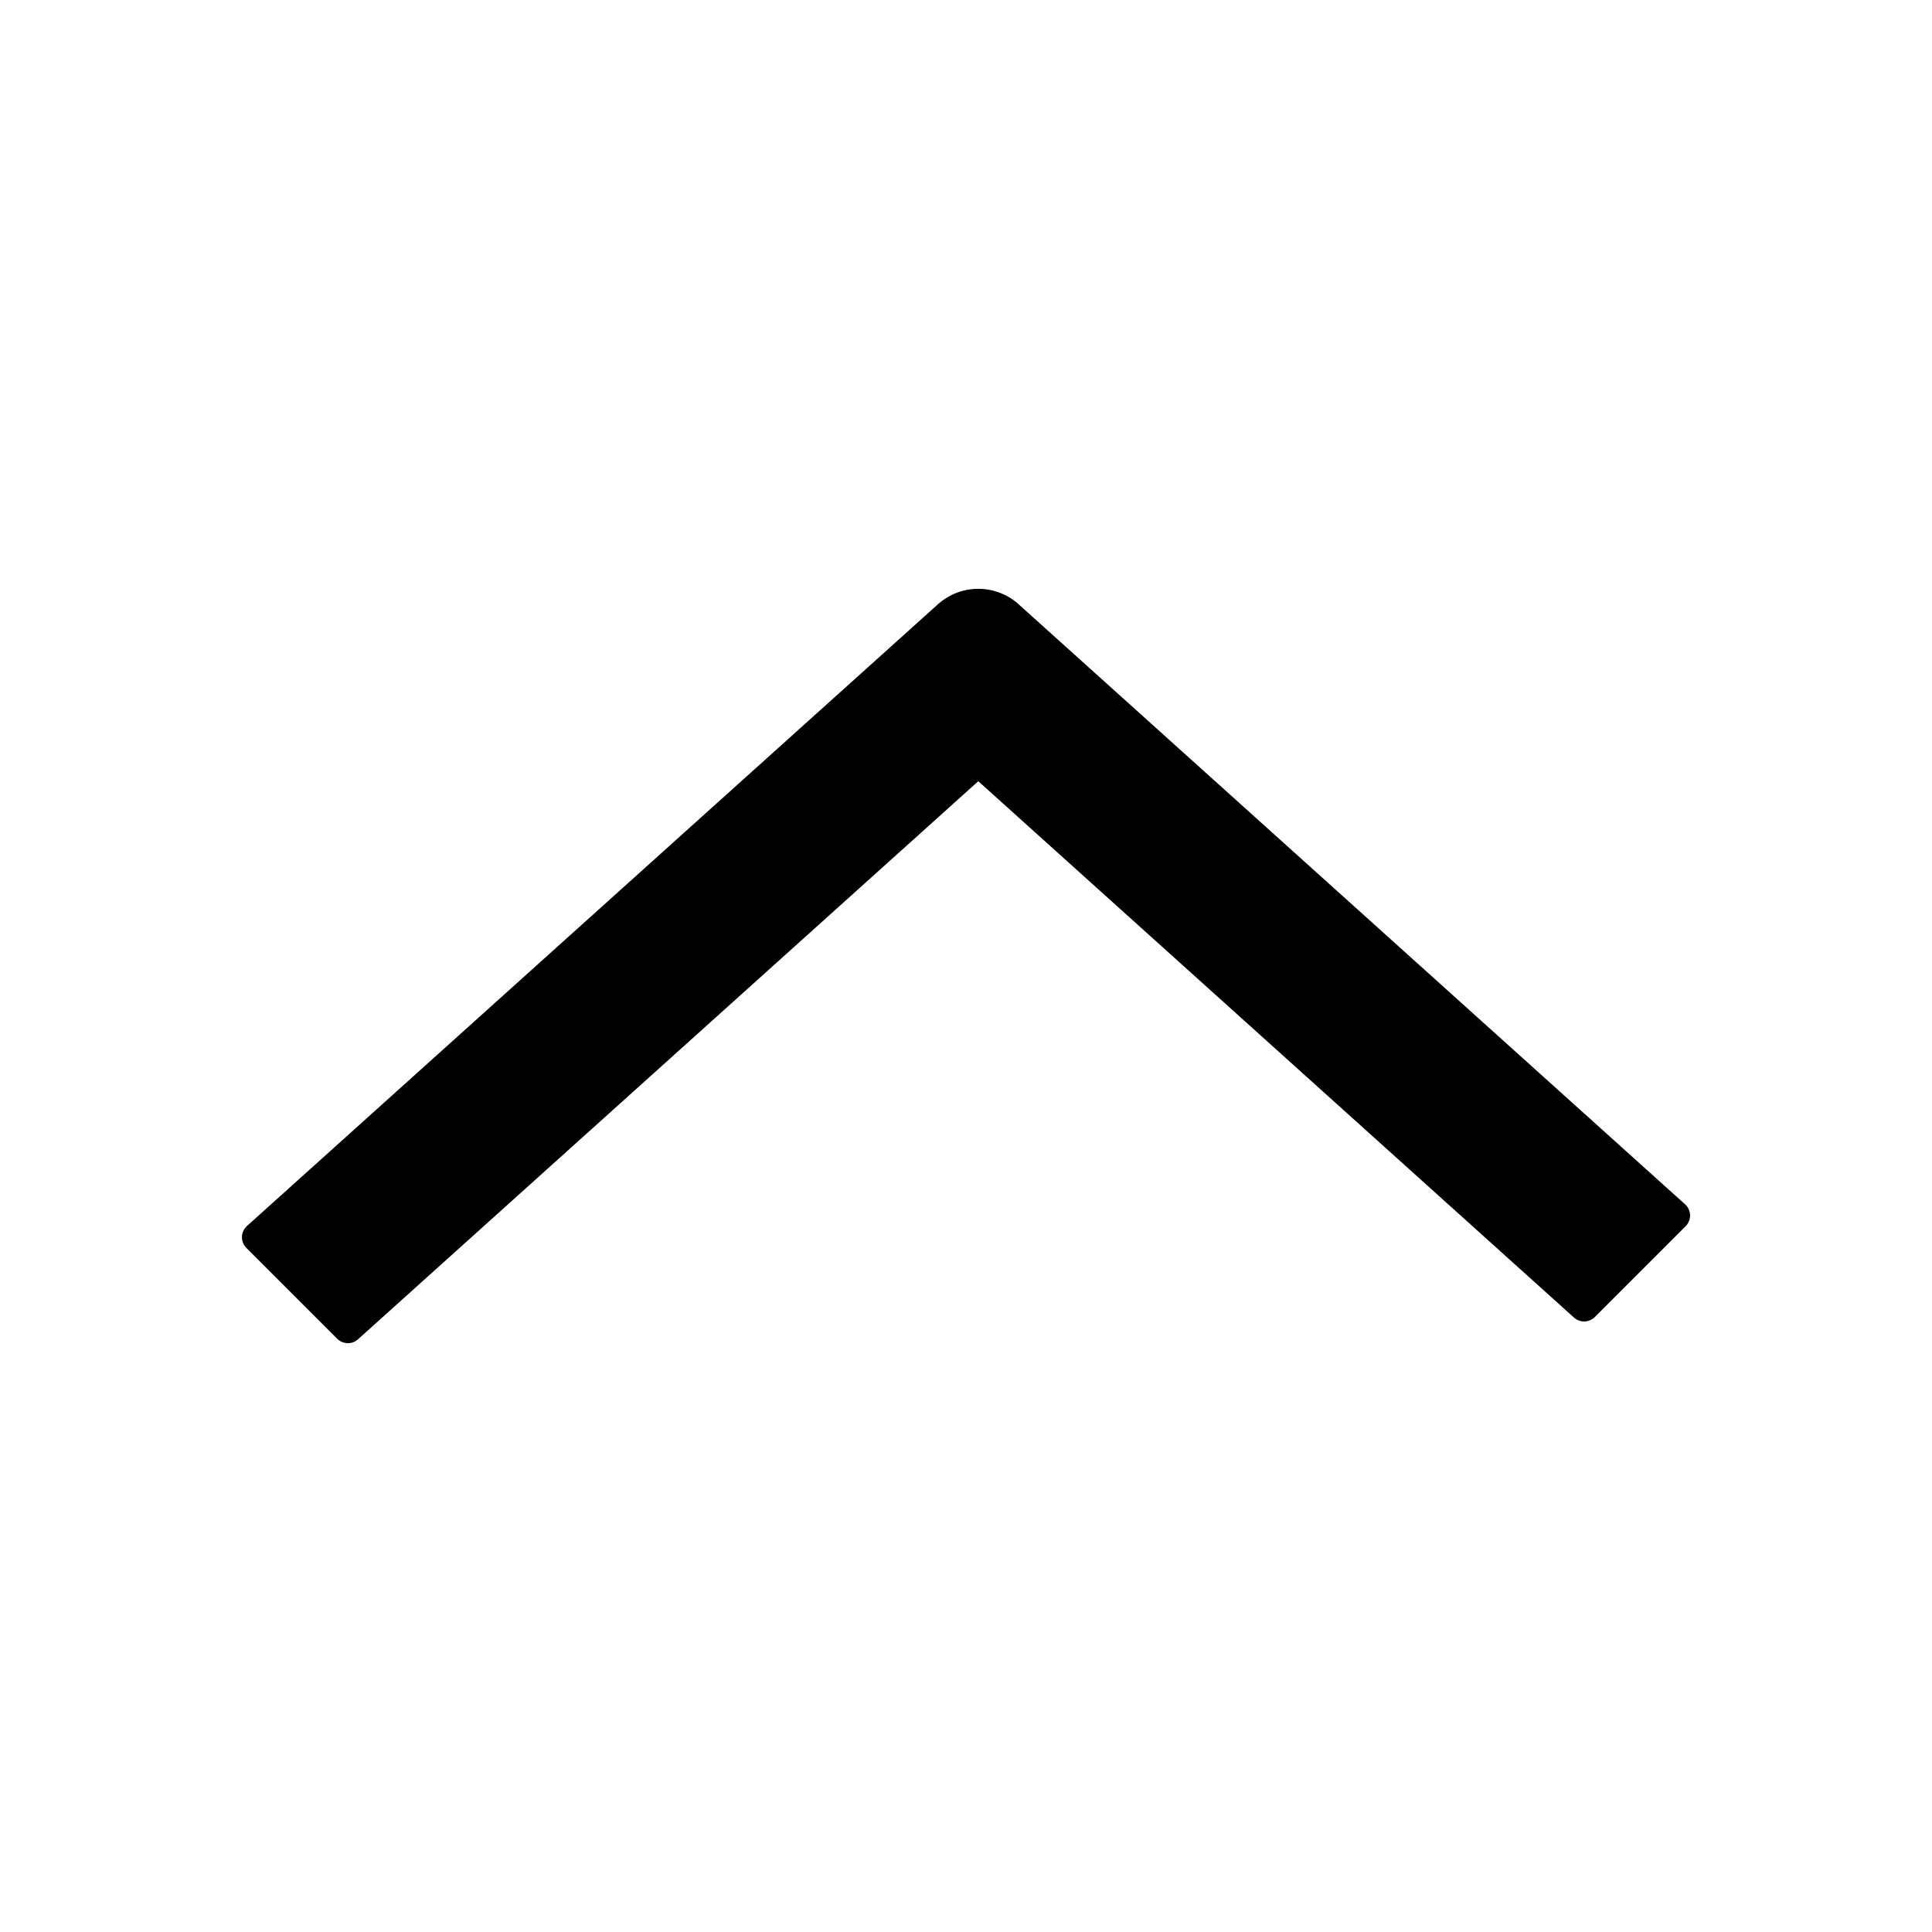
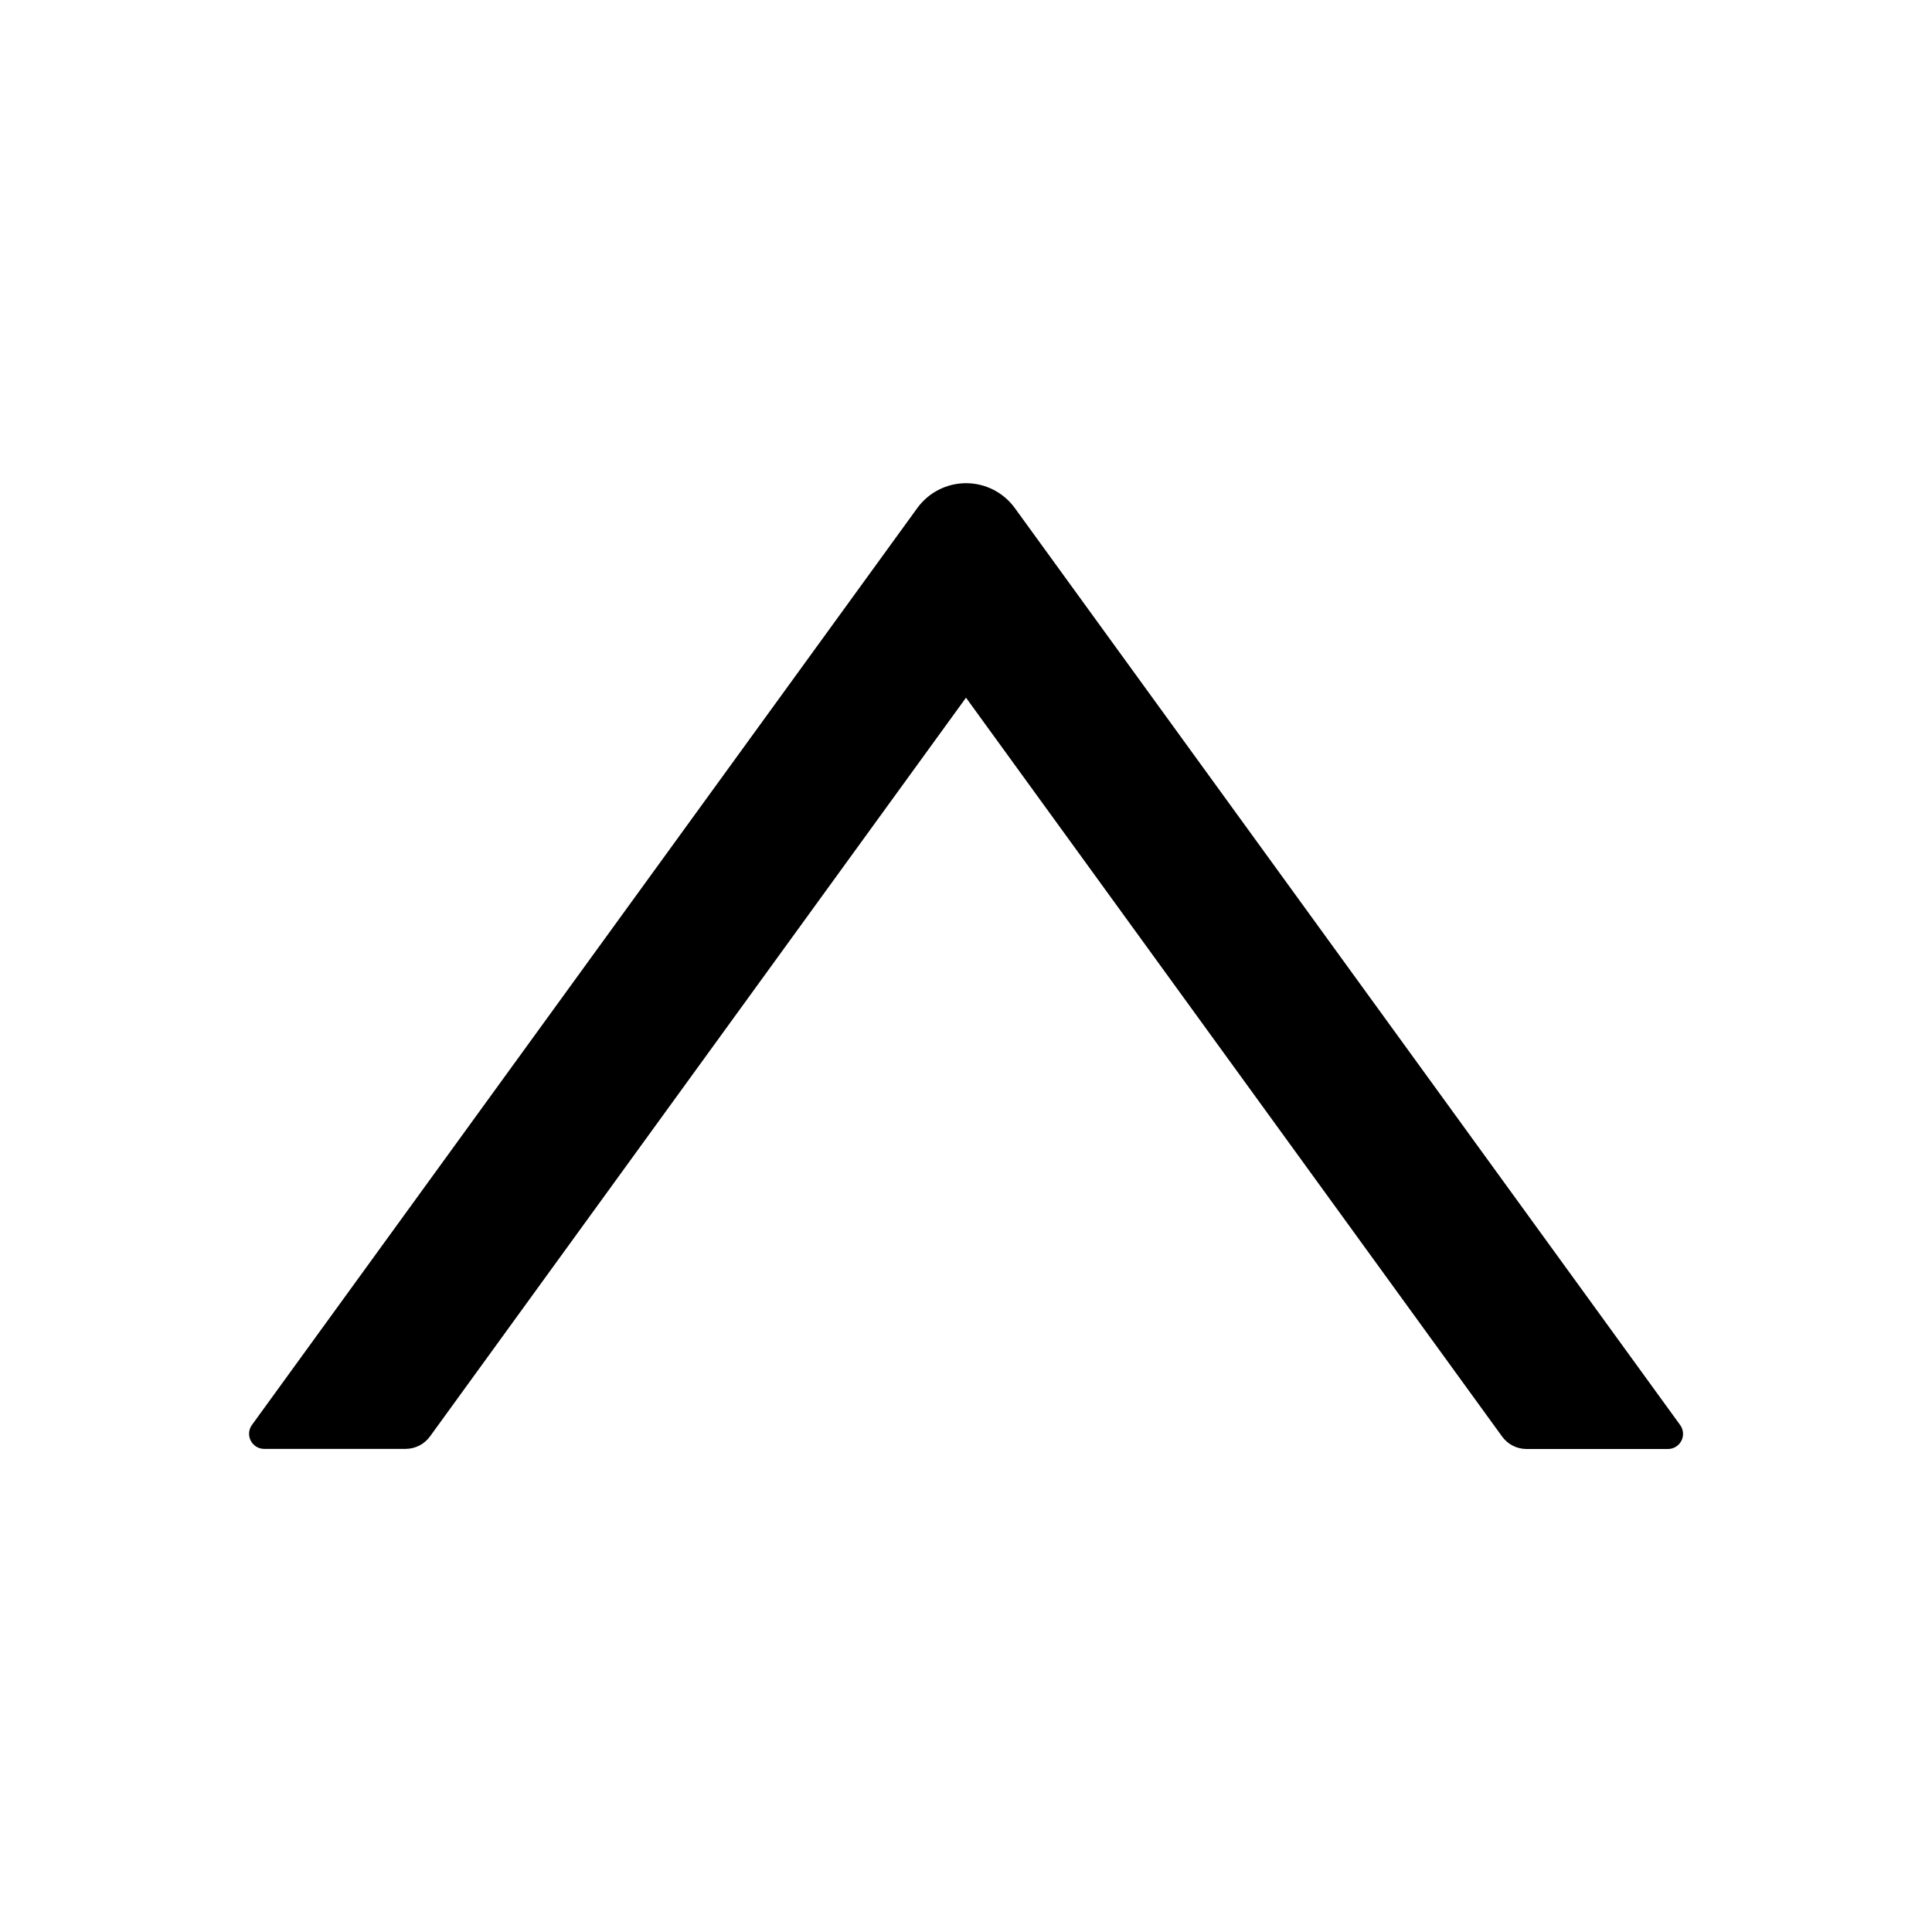
- <svg xmlns="http://www.w3.org/2000/svg" t="1648445853780" class="icon" viewBox="0 0 1024 1024" version="1.1" p-id="21859" width="200" height="200">
-   <defs>
-     <style type="text/css">@font-face { font-family: feedback-iconfont; src: url("//at.alicdn.com/t/font_1031158_u69w8yhxdu.woff2?t=1630033759944") format("woff2"), url("//at.alicdn.com/t/font_1031158_u69w8yhxdu.woff?t=1630033759944") format("woff"), url("//at.alicdn.com/t/font_1031158_u69w8yhxdu.ttf?t=1630033759944") format("truetype"); }
- </style>
-   </defs>
-   <path d="M893.42 649.92l-48.15 48.15a8 8 0 0 1-11 0.29l-315.76-284.3-328.77 295.81a8 8 0 0 1-11-0.29l-48.16-48.16a8 8 0 0 1 0.3-11.6L497.09 320.3a32 32 0 0 1 42.83 0l353.2 318a8 8 0 0 1 0.3 11.62z" p-id="21860" />
+ <svg xmlns="http://www.w3.org/2000/svg" t="1665395465562" class="icon" viewBox="0 0 1024 1024" version="1.1" p-id="1411" width="200" height="200">
+   <path d="M890.496 755.264l-352.64-486.016a31.936 31.936 0 0 0-51.648 0L133.568 755.2a8 8 0 0 0 6.4 12.736H215.04a16 16 0 0 0 12.864-6.592L512 369.792l284.16 391.616a16 16 0 0 0 12.8 6.592h75.072a8 8 0 0 0 6.464-12.736z" p-id="1412" />
</svg>
